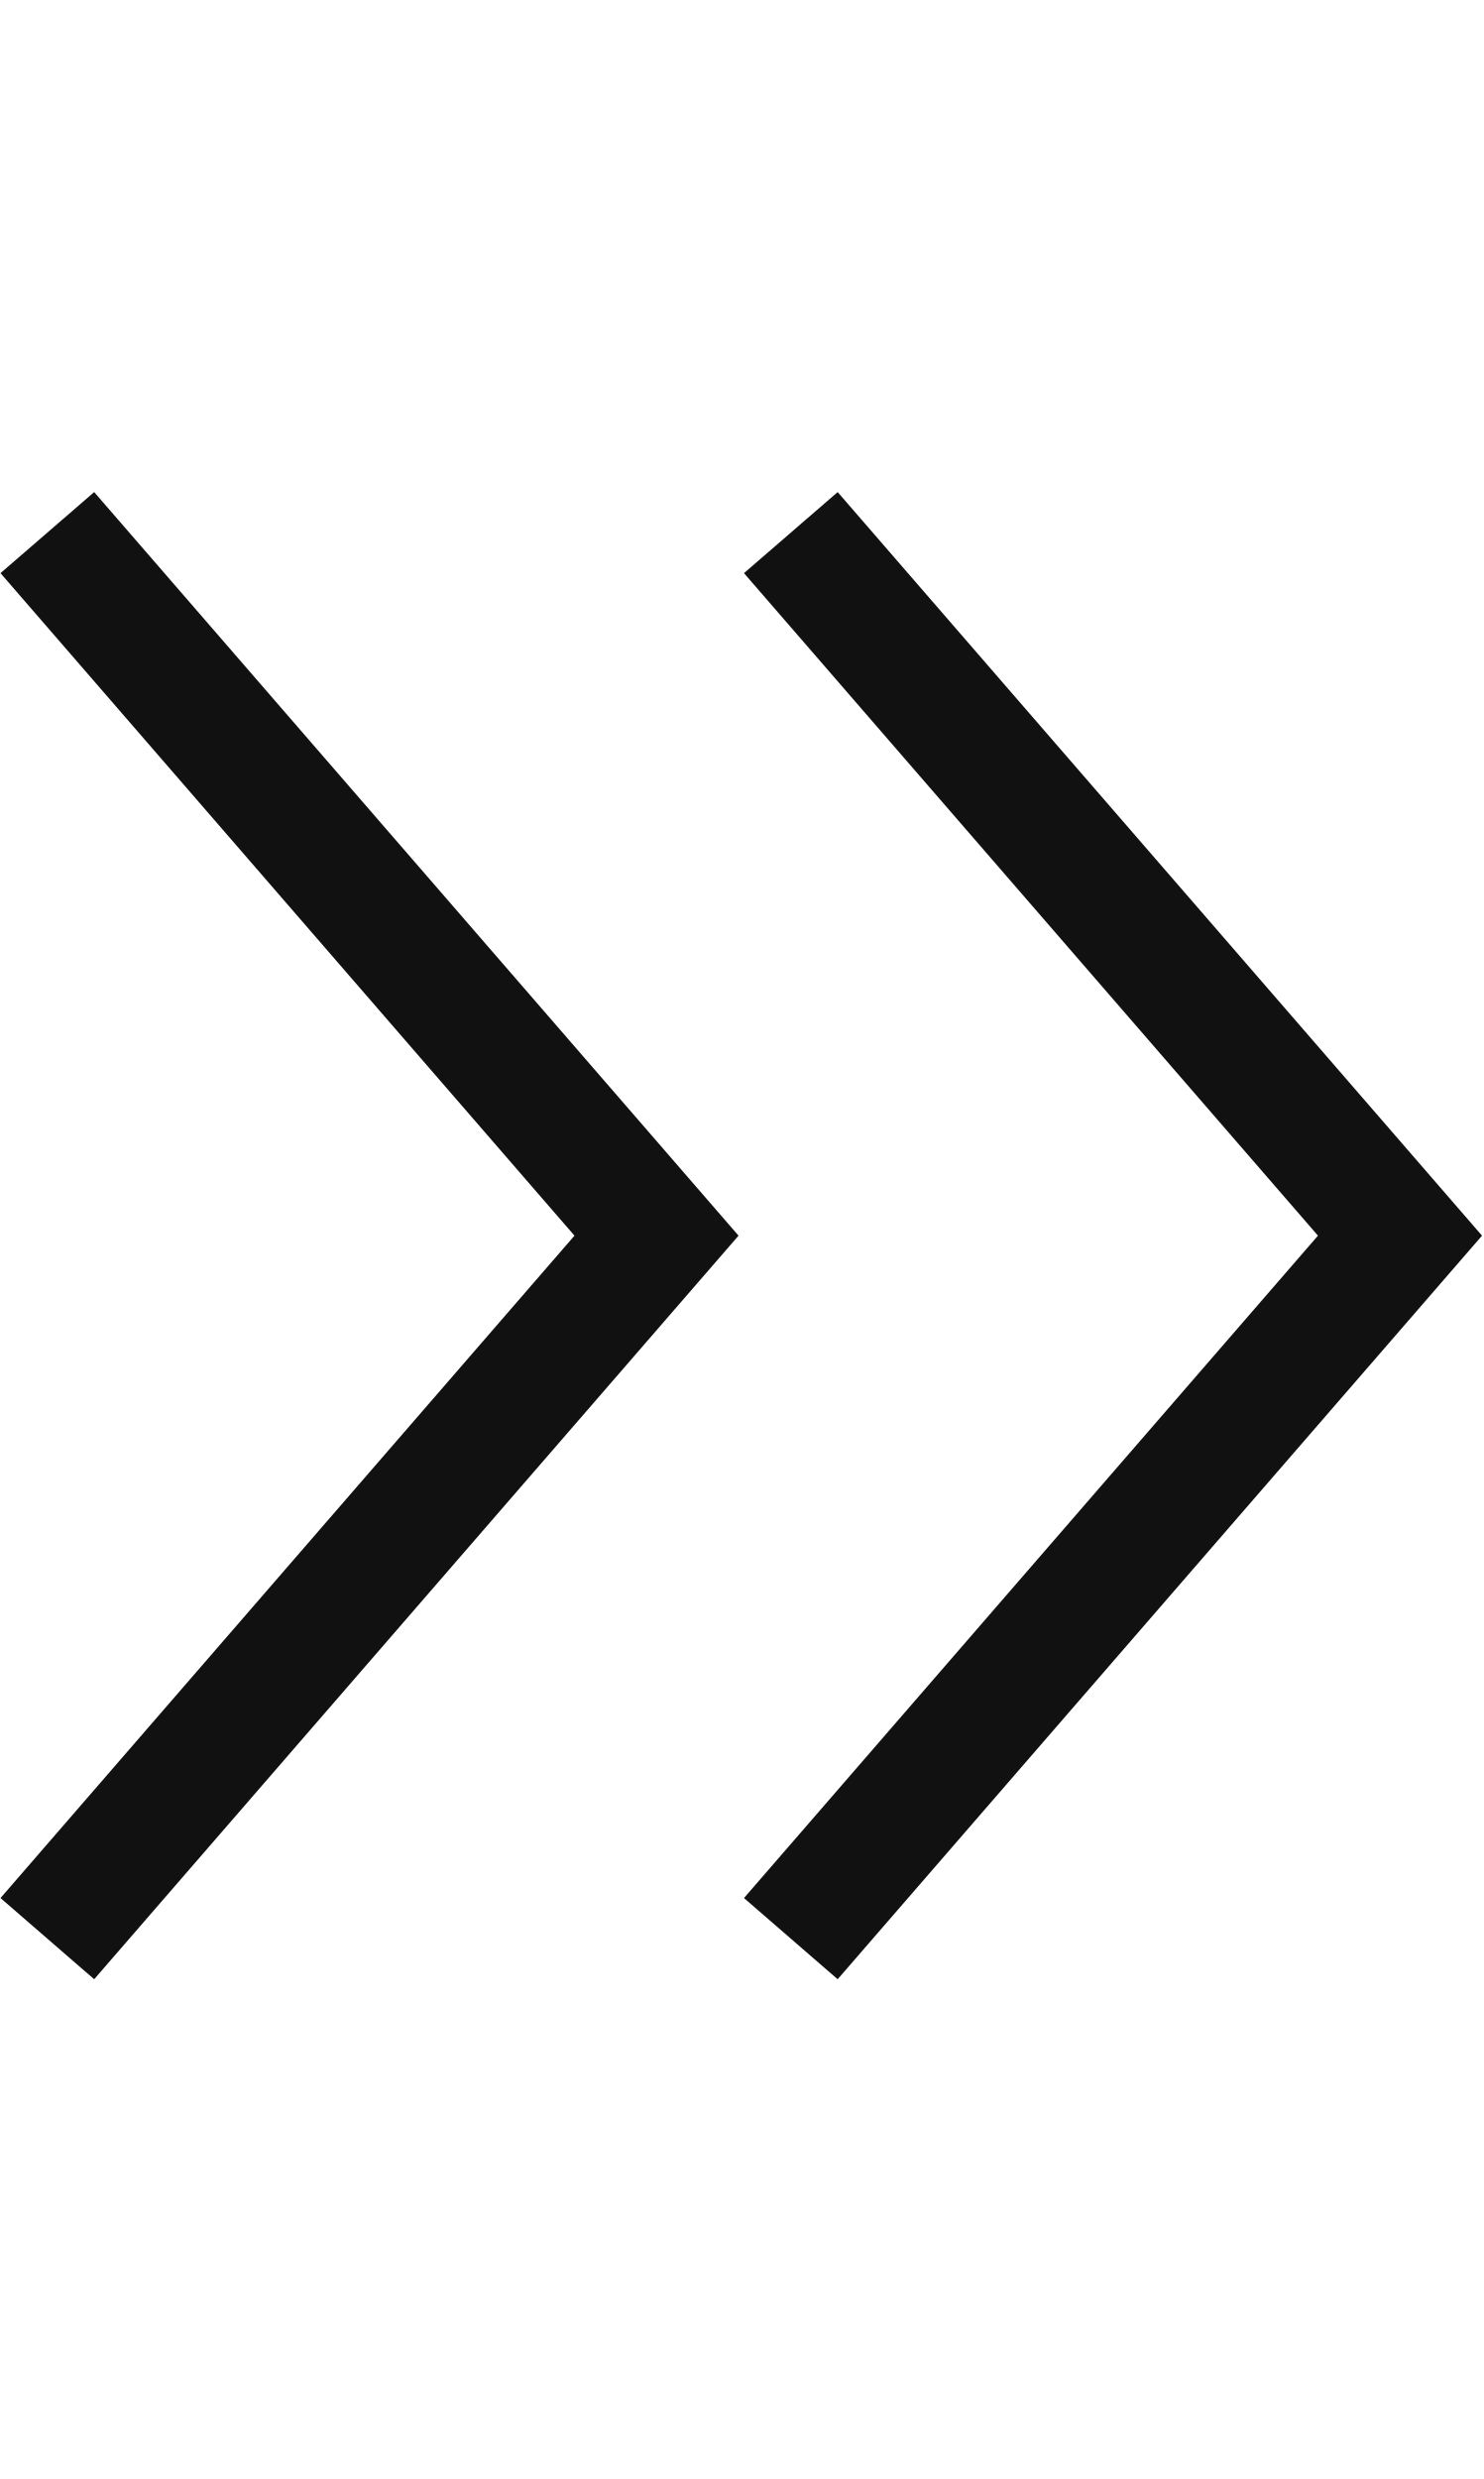
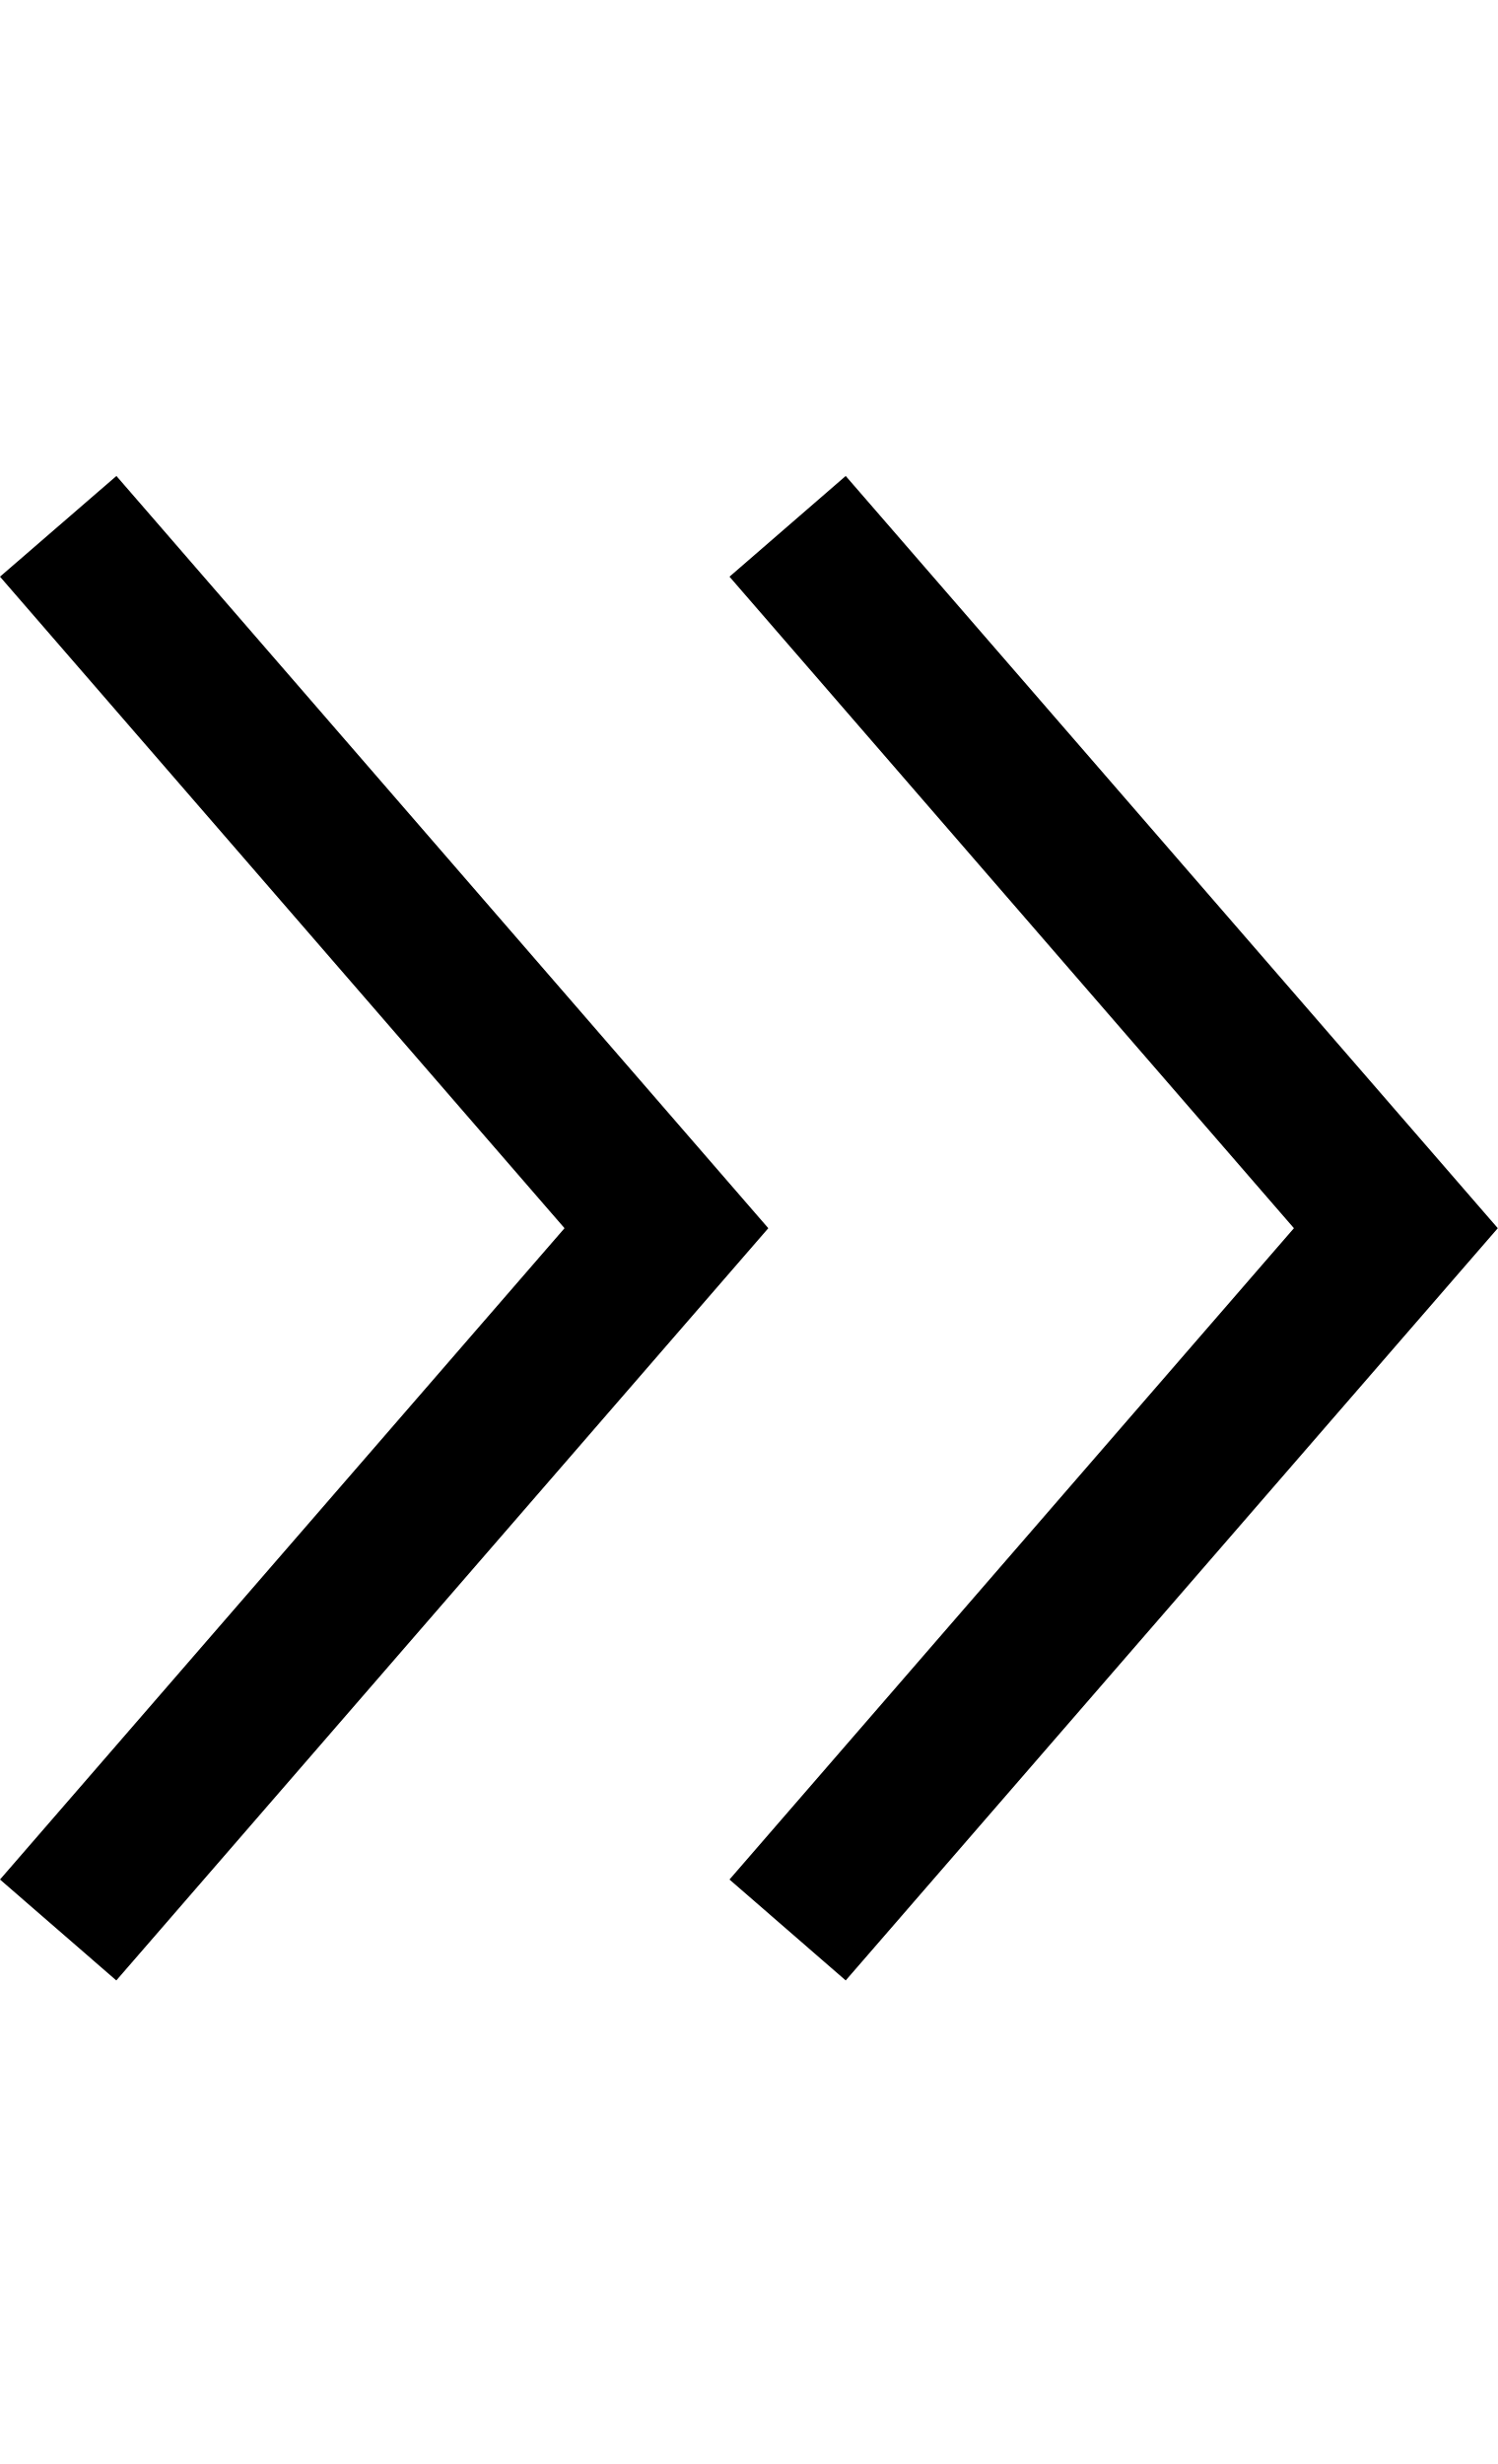
- <svg xmlns="http://www.w3.org/2000/svg" viewBox="0 0 11.968 20">
-   <defs>
-     <style>.cls-1{fill:#111;}</style>
-   </defs>
-   <g id="Work_file" data-name="Work file">
-     <g id="Icon_Work_file" data-name="Icon Work file">
-       <g id="uE003-calendar">
-         <polygon class="cls-1" points="0.76 15.968 0.004 15.313 4.636 9.969 0.004 4.624 0.76 3.97 5.96 9.969 0.76 15.968" />
-         <polygon class="cls-1" points="6.76 15.968 6.004 15.313 10.636 9.969 6.004 4.624 6.76 3.97 11.96 9.969 6.76 15.968" />
-       </g>
-     </g>
+ <svg xmlns="http://www.w3.org/2000/svg" version="1.1" id="Layer_1" x="0px" y="0px" viewBox="0 0 14.59 24" style="enable-background:new 0 0 14.59 24;" xml:space="preserve">
+   <g>
+     <polygon points="1.134,4.636 0,5.617 5.499,11.963 0,18.307 1.133,19.29 7.484,11.963  " />
+     <polygon points="8.238,4.636 7.106,5.617 12.604,11.963 7.106,18.307 8.238,19.29 14.59,11.963  " />
  </g>
</svg>
